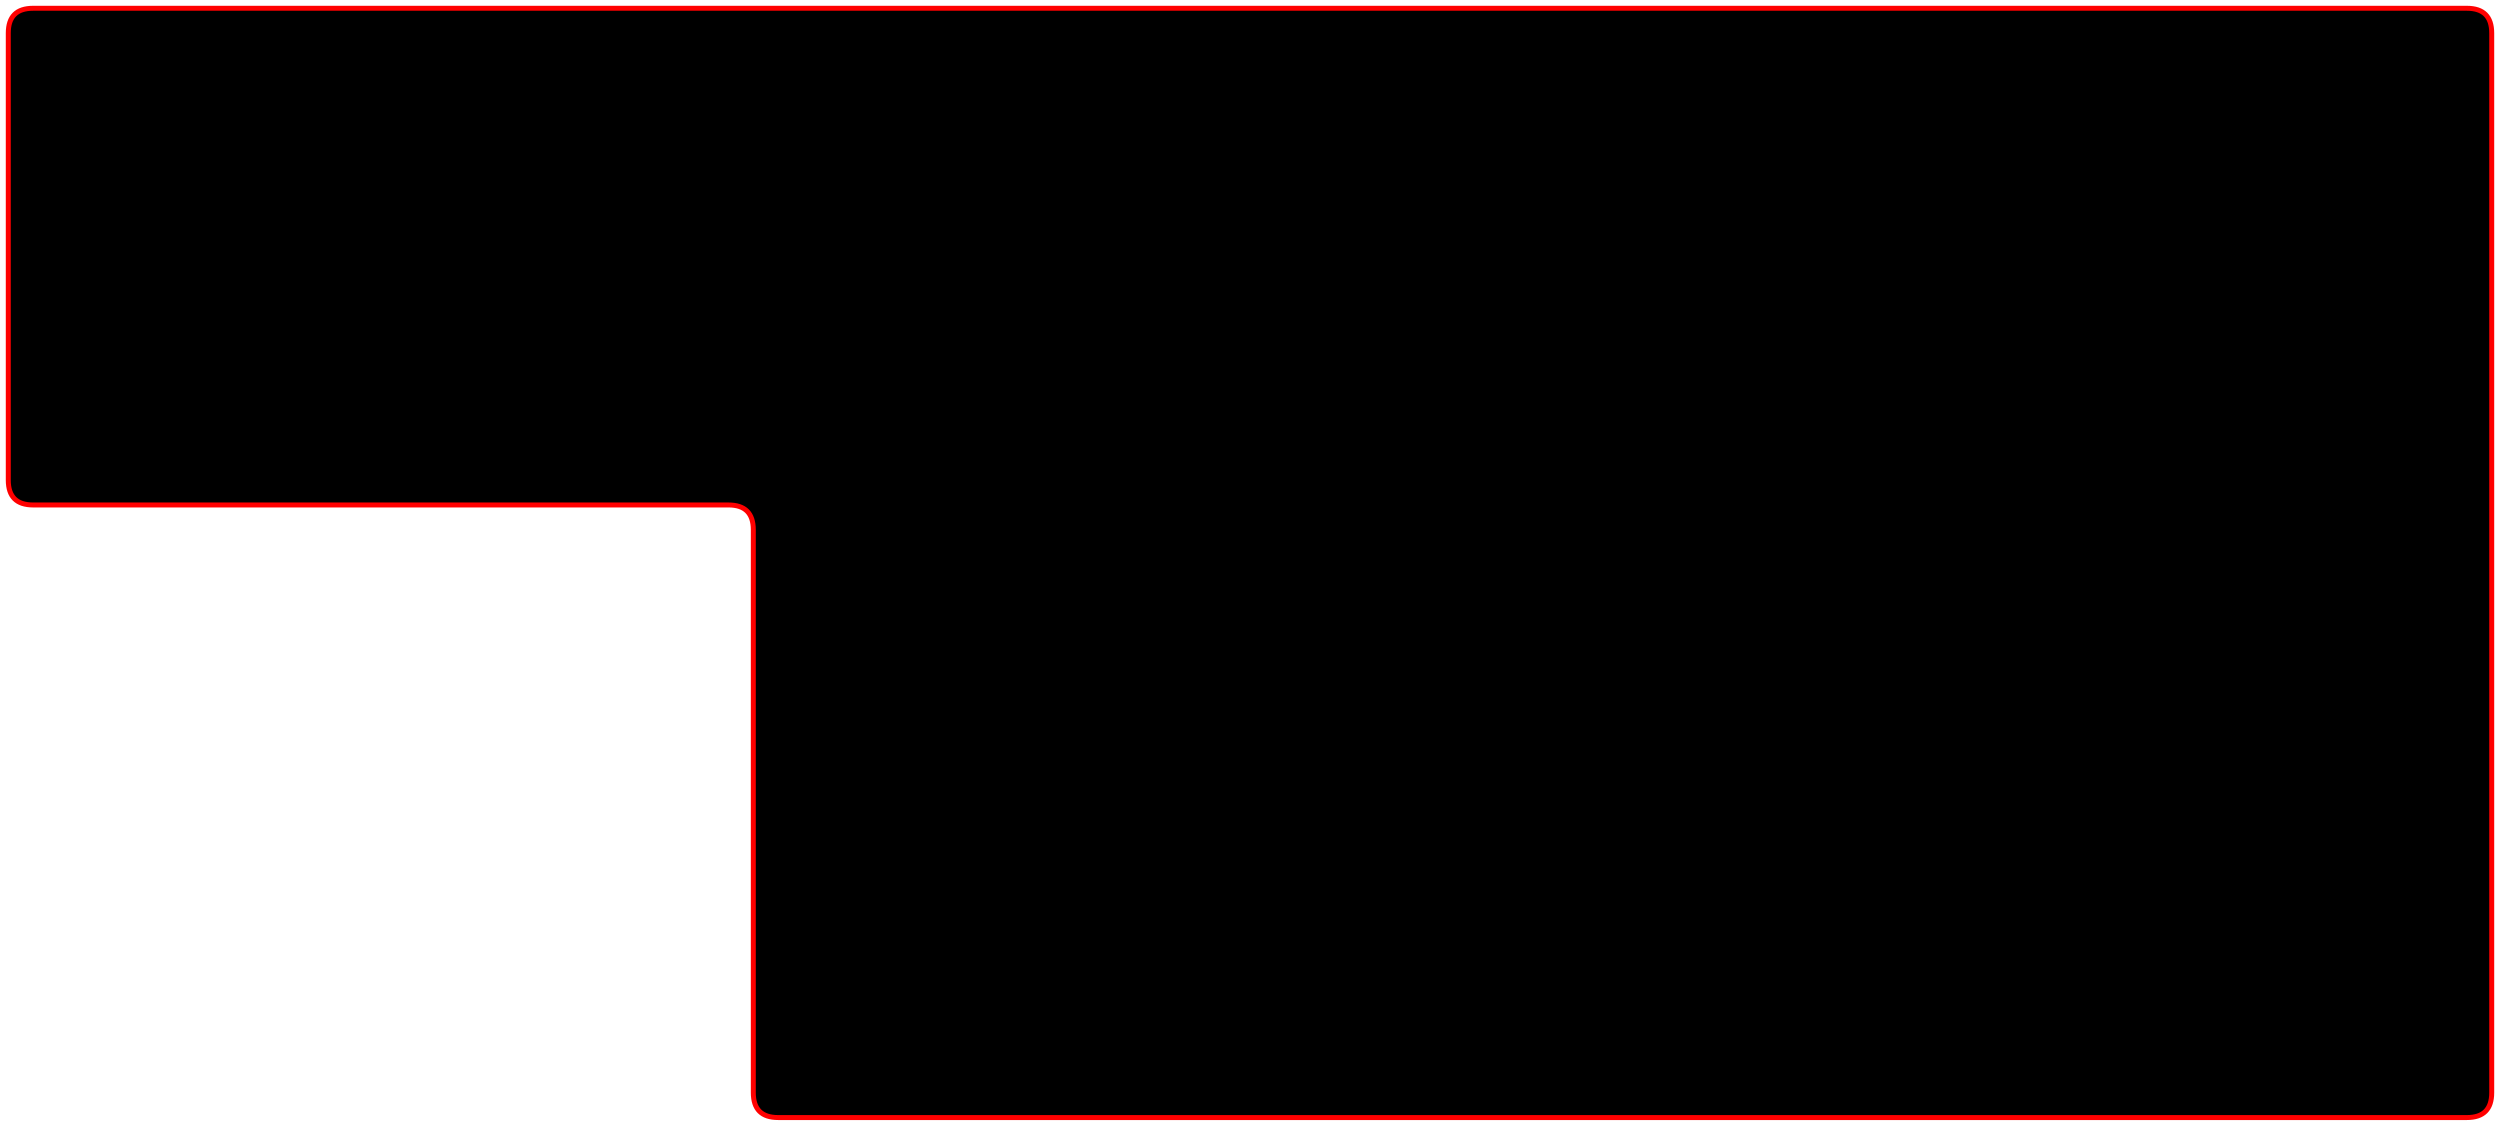
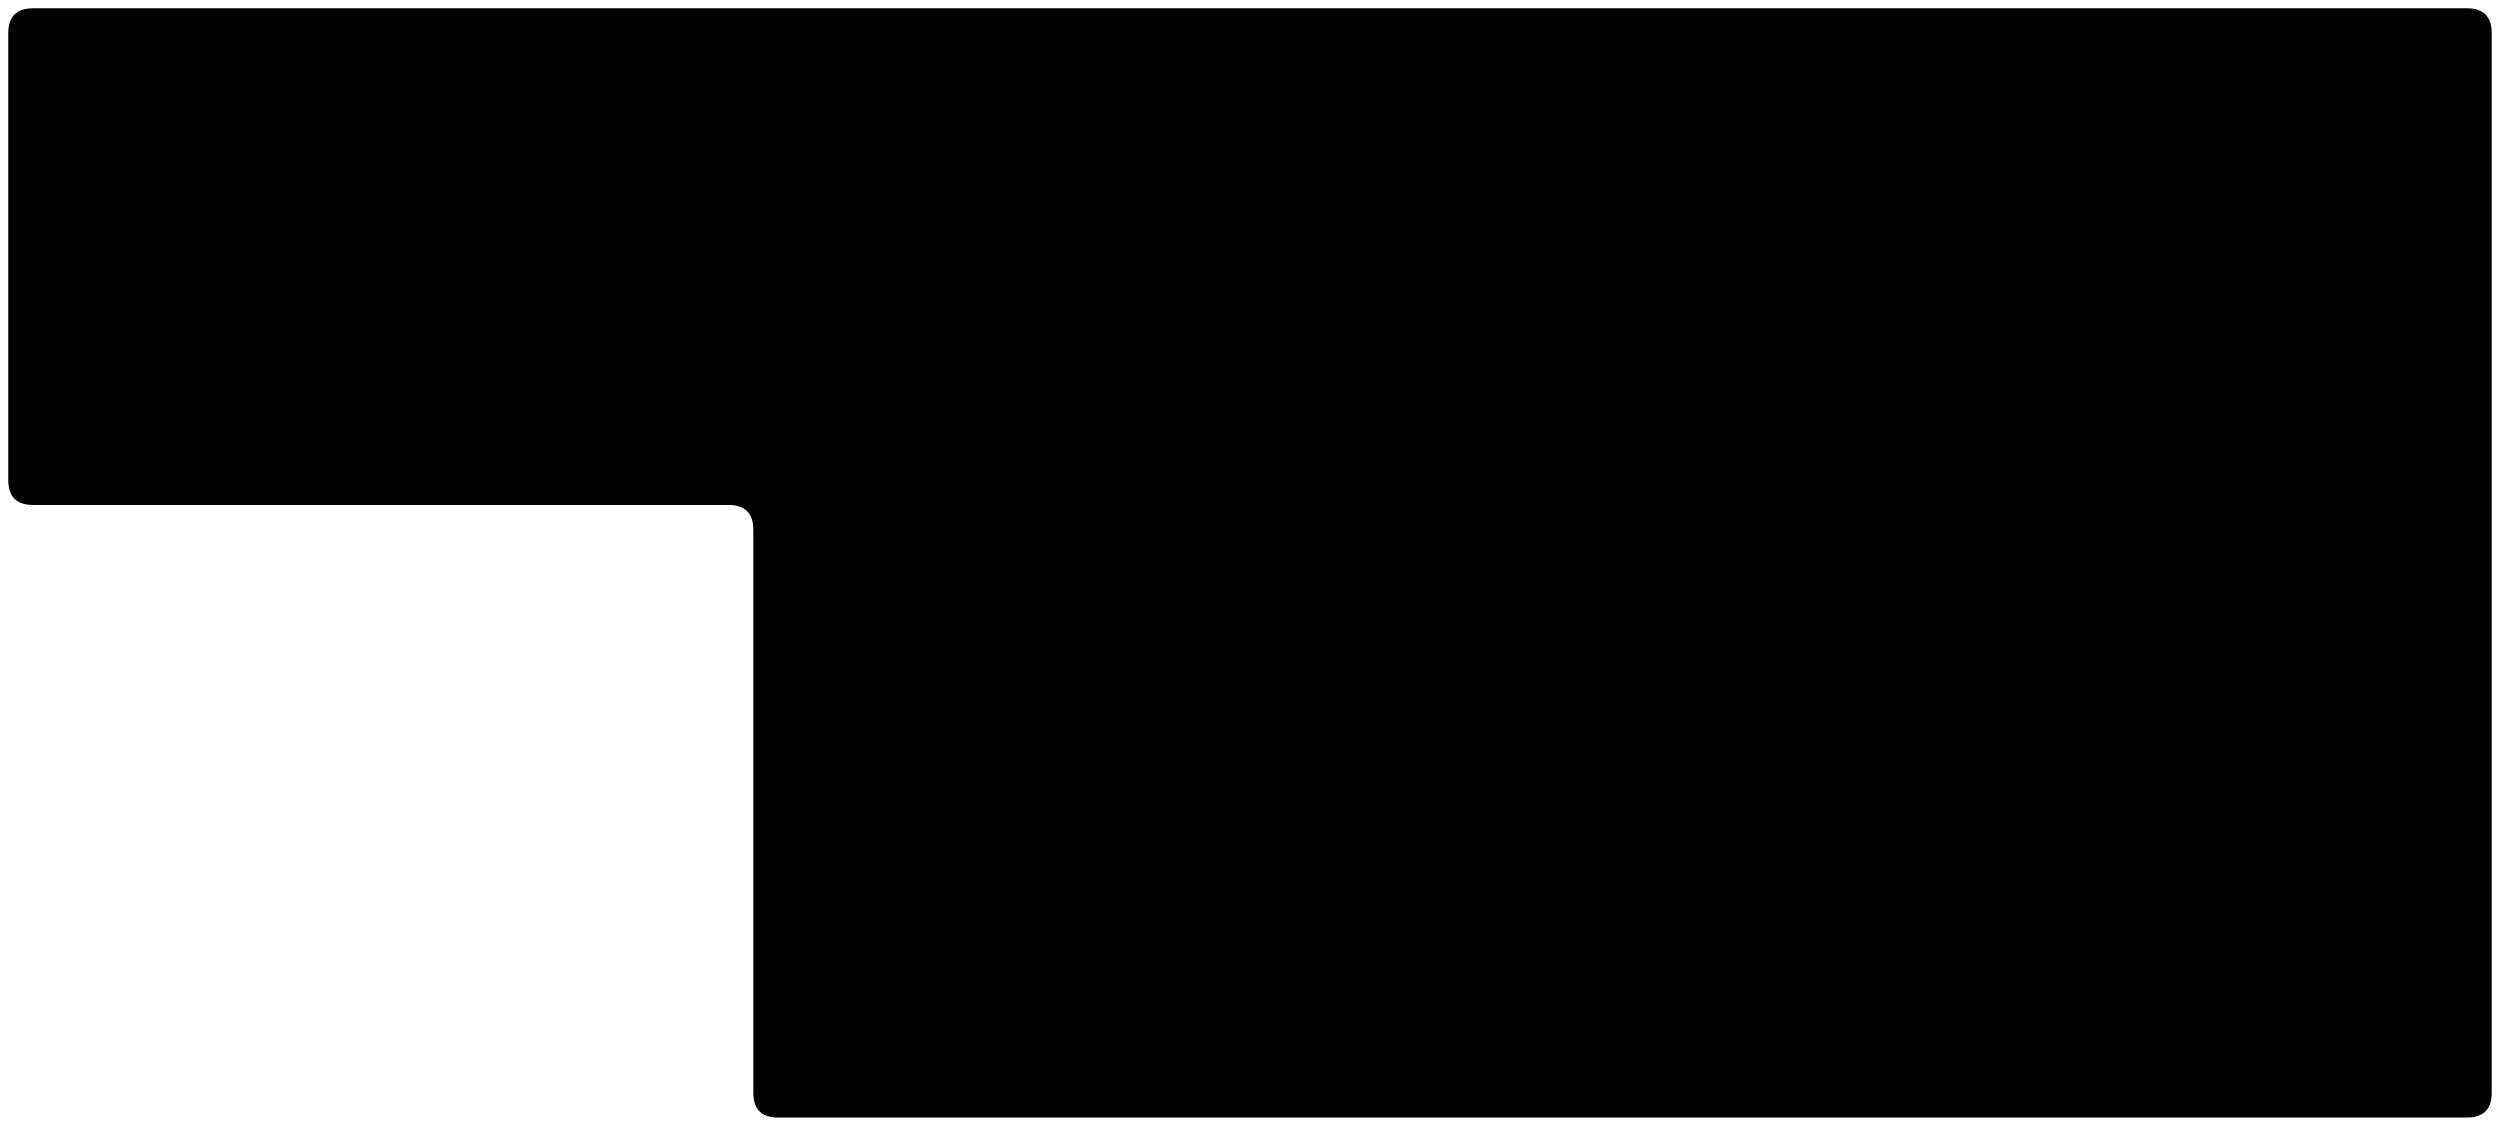
- <svg xmlns="http://www.w3.org/2000/svg" width="100%" height="670" viewBox="-5 -5 1510 680" preserveAspectRatio="none" style="overflow: visible;">
-   <path d="M 15 0 H 1485 Q 1500 0 1500 15 V 655 Q 1500 670 1485 670 H 465 Q 450 670 450 655 V 315 Q 450 300 435 300 H 15 Q 0 300 0 285 V 15 Q 0 0 15 0 Z" fill="black" stroke="red" stroke-width="3" />
+ <svg xmlns="http://www.w3.org/2000/svg" id="moj-svg" width="100%" height="670" viewBox="-5 -5 1510 680" preserveAspectRatio="none" style="overflow: visible;">
+   <path id="path-ksztalt" d="       M 15 0        H 1485        Q 1500 0 1500 15        V 655        Q 1500 670 1485 670        H 465        Q 450 670 450 655        V 315        Q 450 300 435 300        H 15        Q 0 300 0 285        V 15        Q 0 0 15 0        Z" fill="black" stroke-width="3" />
</svg>
